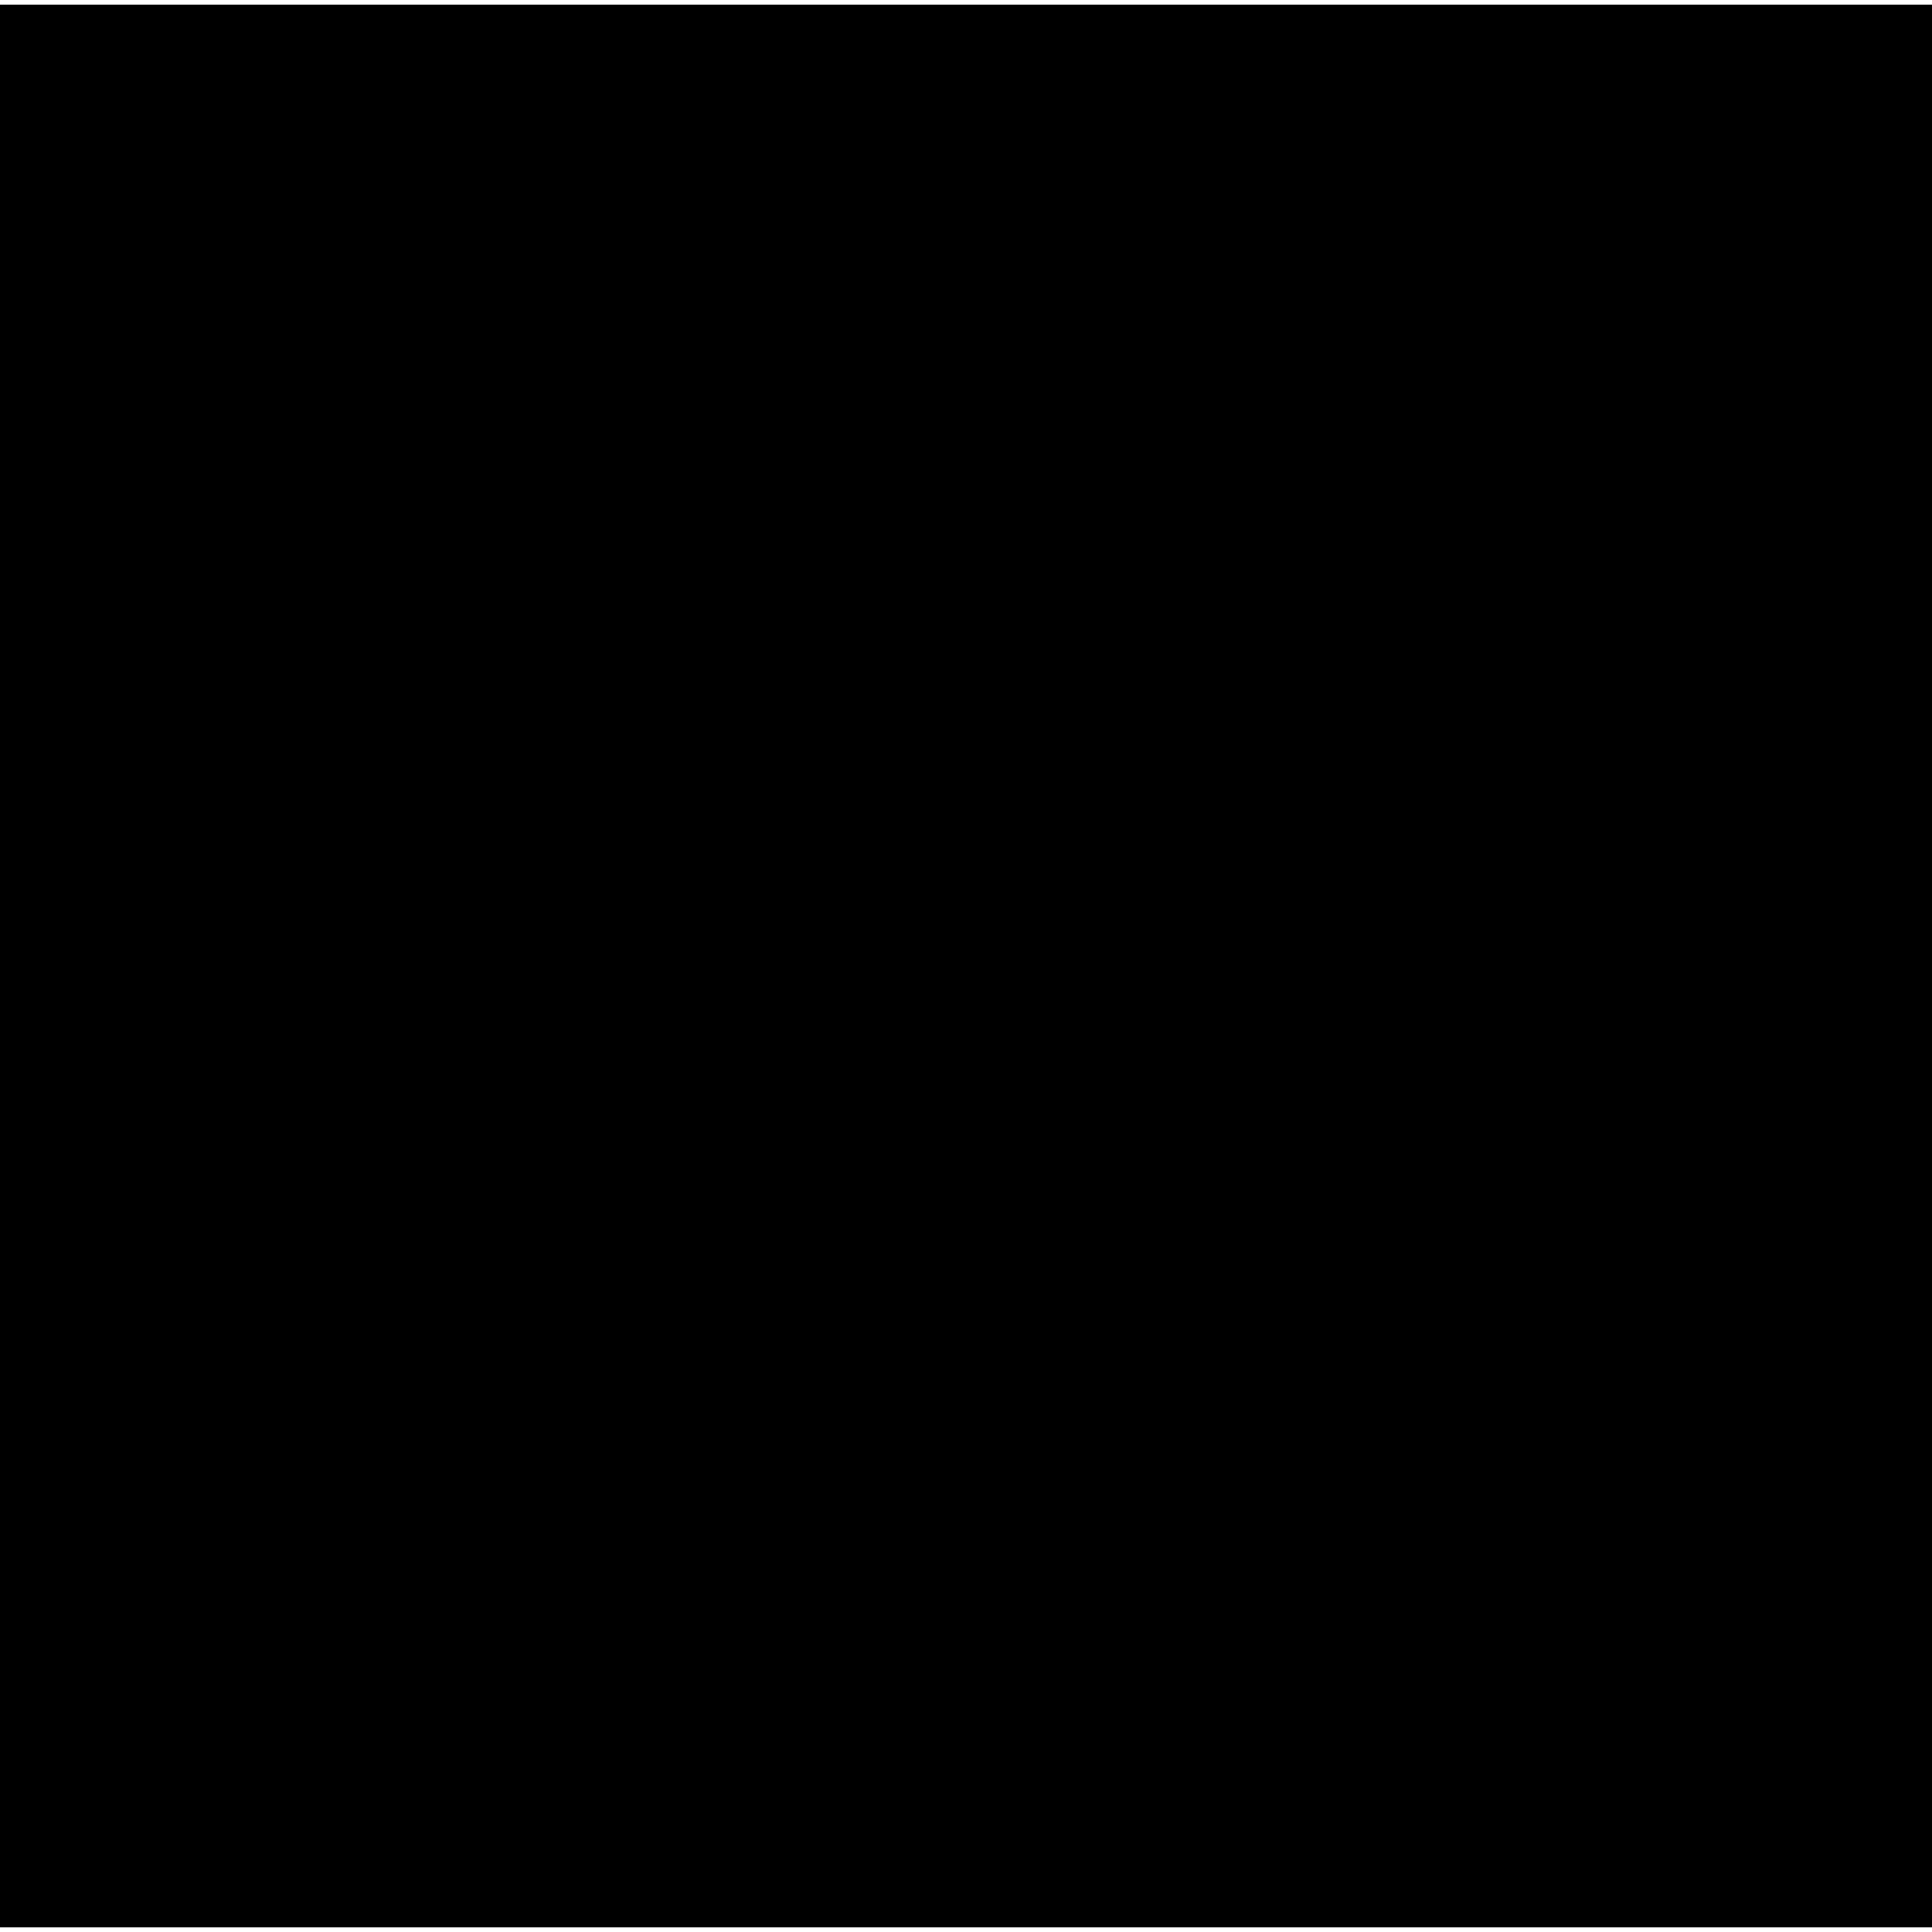
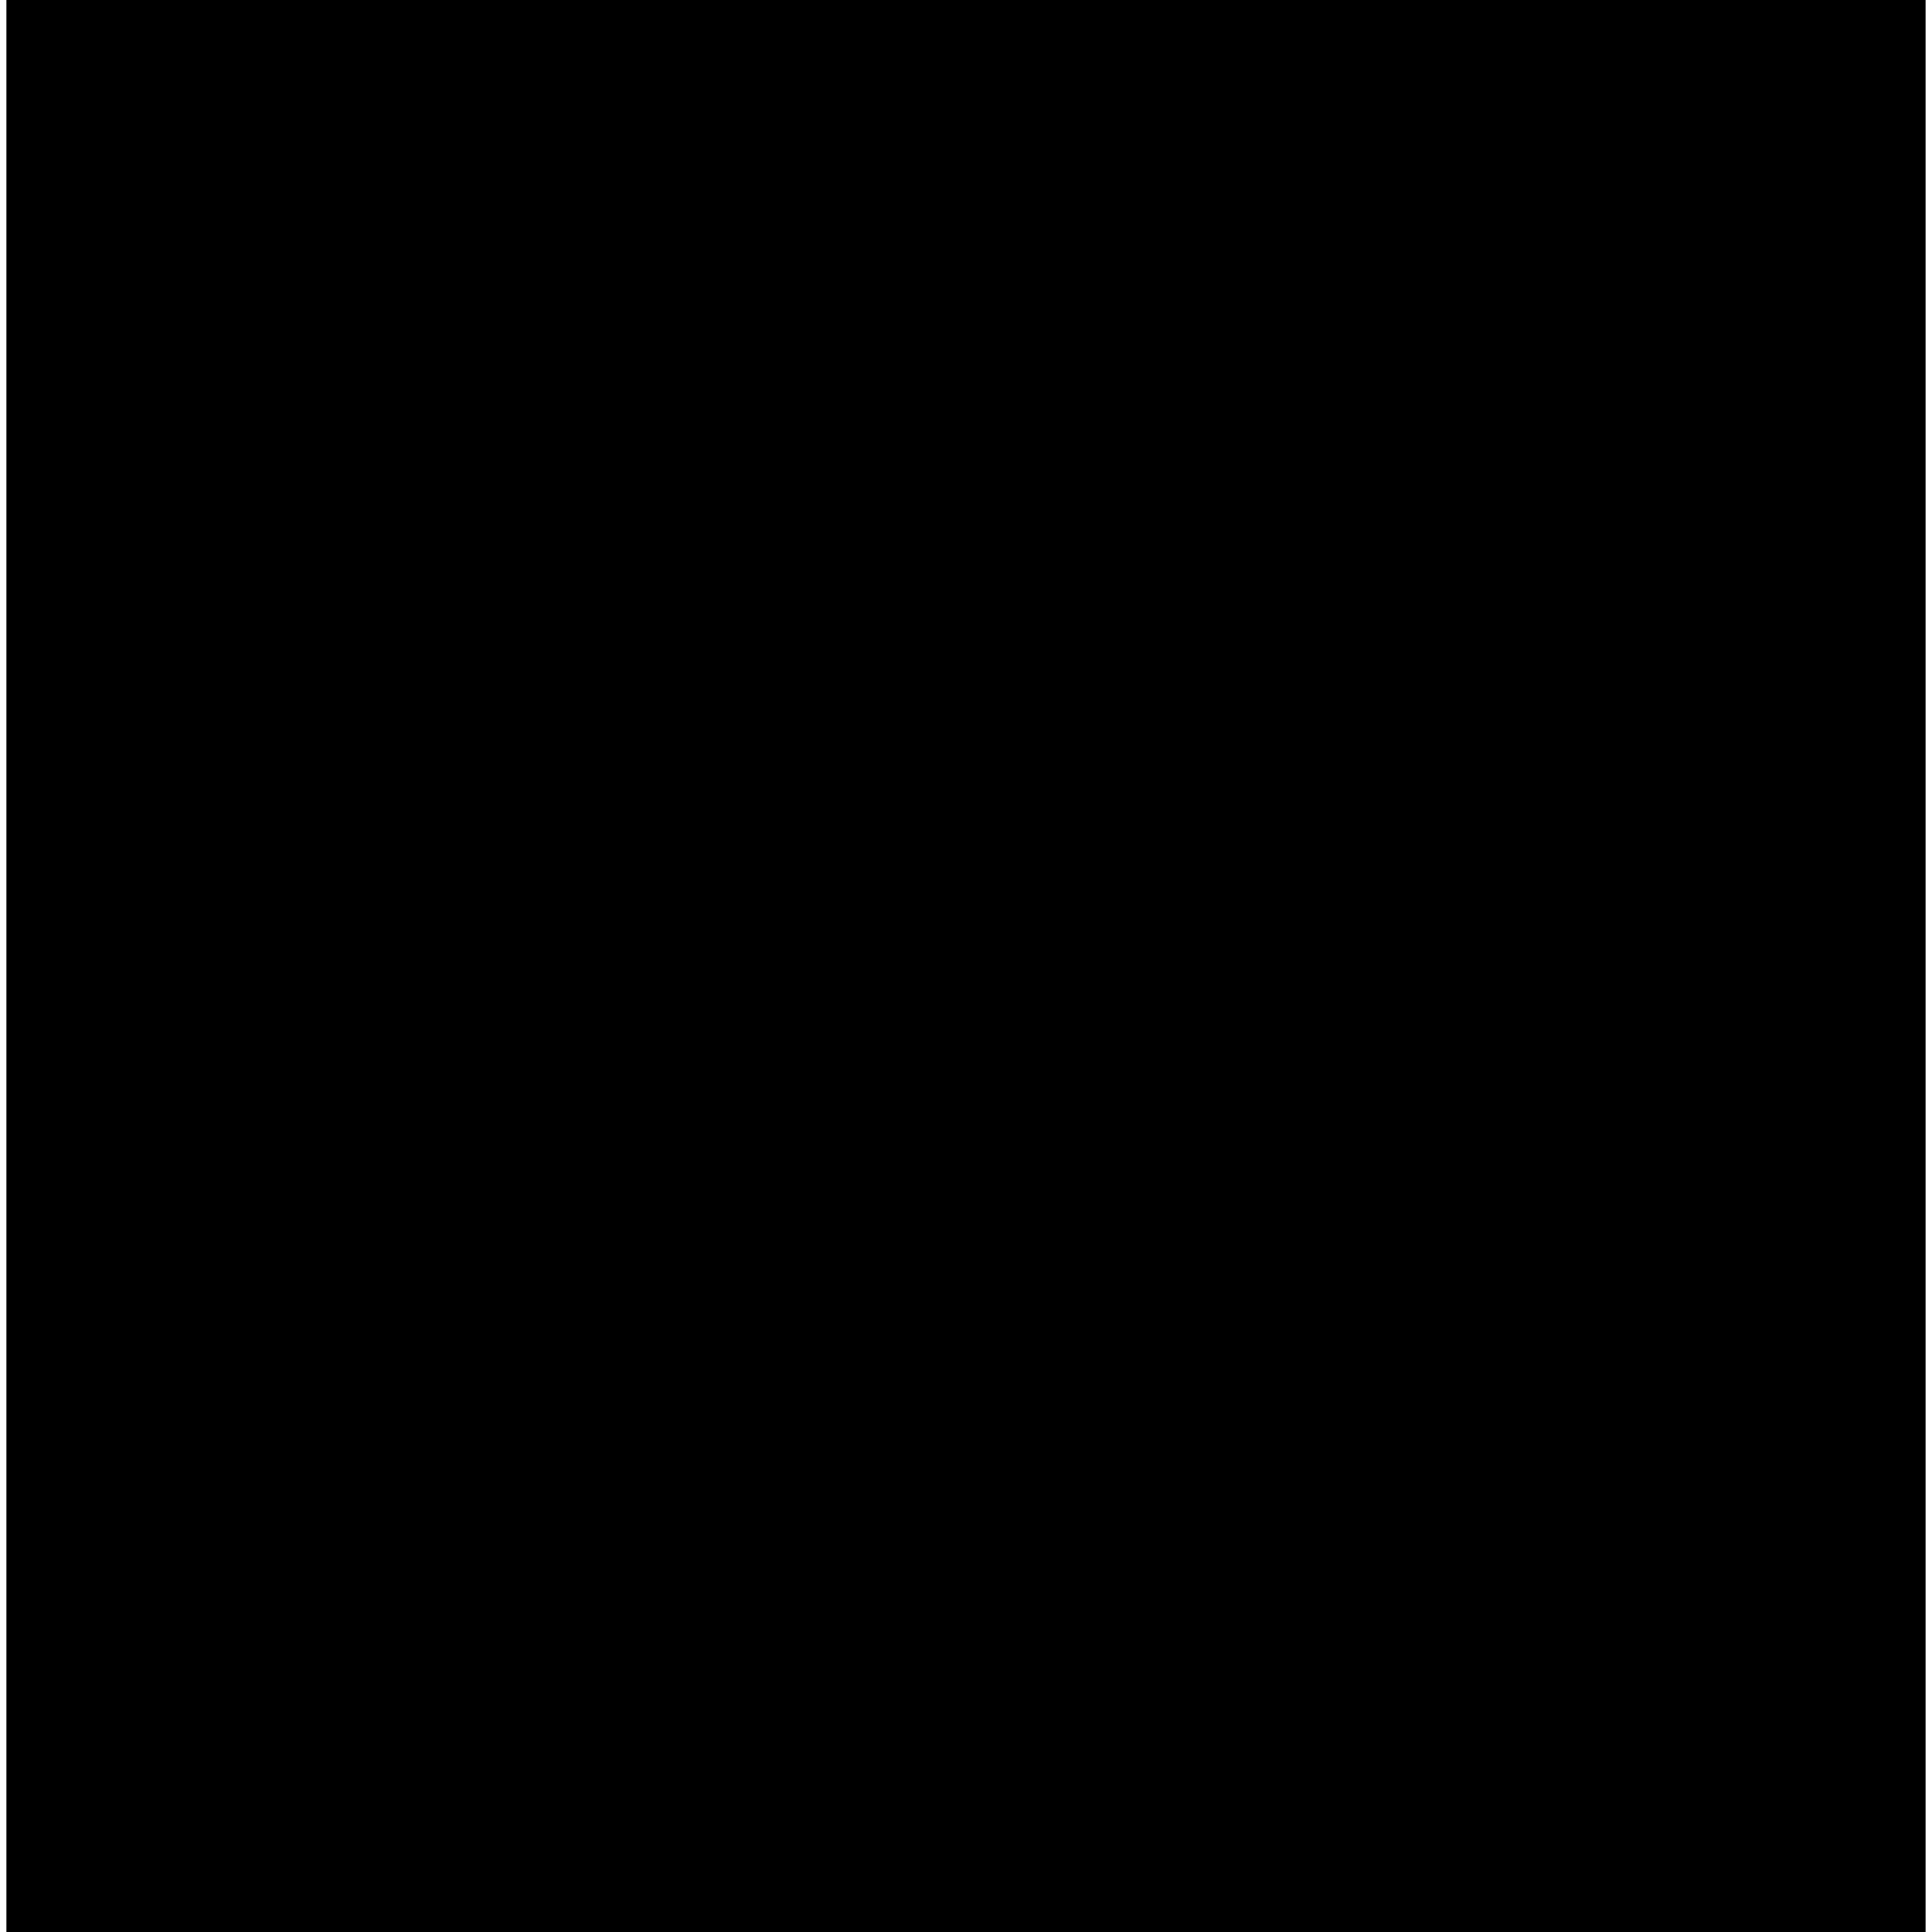
- <svg xmlns="http://www.w3.org/2000/svg" version="1.0" width="412pt" height="412pt" viewBox="0 0 412 412" preserveAspectRatio="xMidYMid meet">
-   <g transform="translate(0,412) scale(0.1,-0.1)" fill="#000000" stroke="none">
-     <path d="M0 2060 l0 -2050 2060 0 2060 0 0 2050 0 2050 -2060 0 -2060 0 0 -2050z" />
+ <svg xmlns="http://www.w3.org/2000/svg" version="1.0" width="604pt" height="604pt" viewBox="0 0 604 604" preserveAspectRatio="xMidYMid meet">
+   <g transform="translate(0,604) scale(0.1,-0.1)" fill="#000000" stroke="none">
+     <path d="M20 3020 l0 -3020 3000 0 3000 0 0 3020 0 3020 -3000 0 -3000 0 0 -3020z" />
  </g>
</svg>
